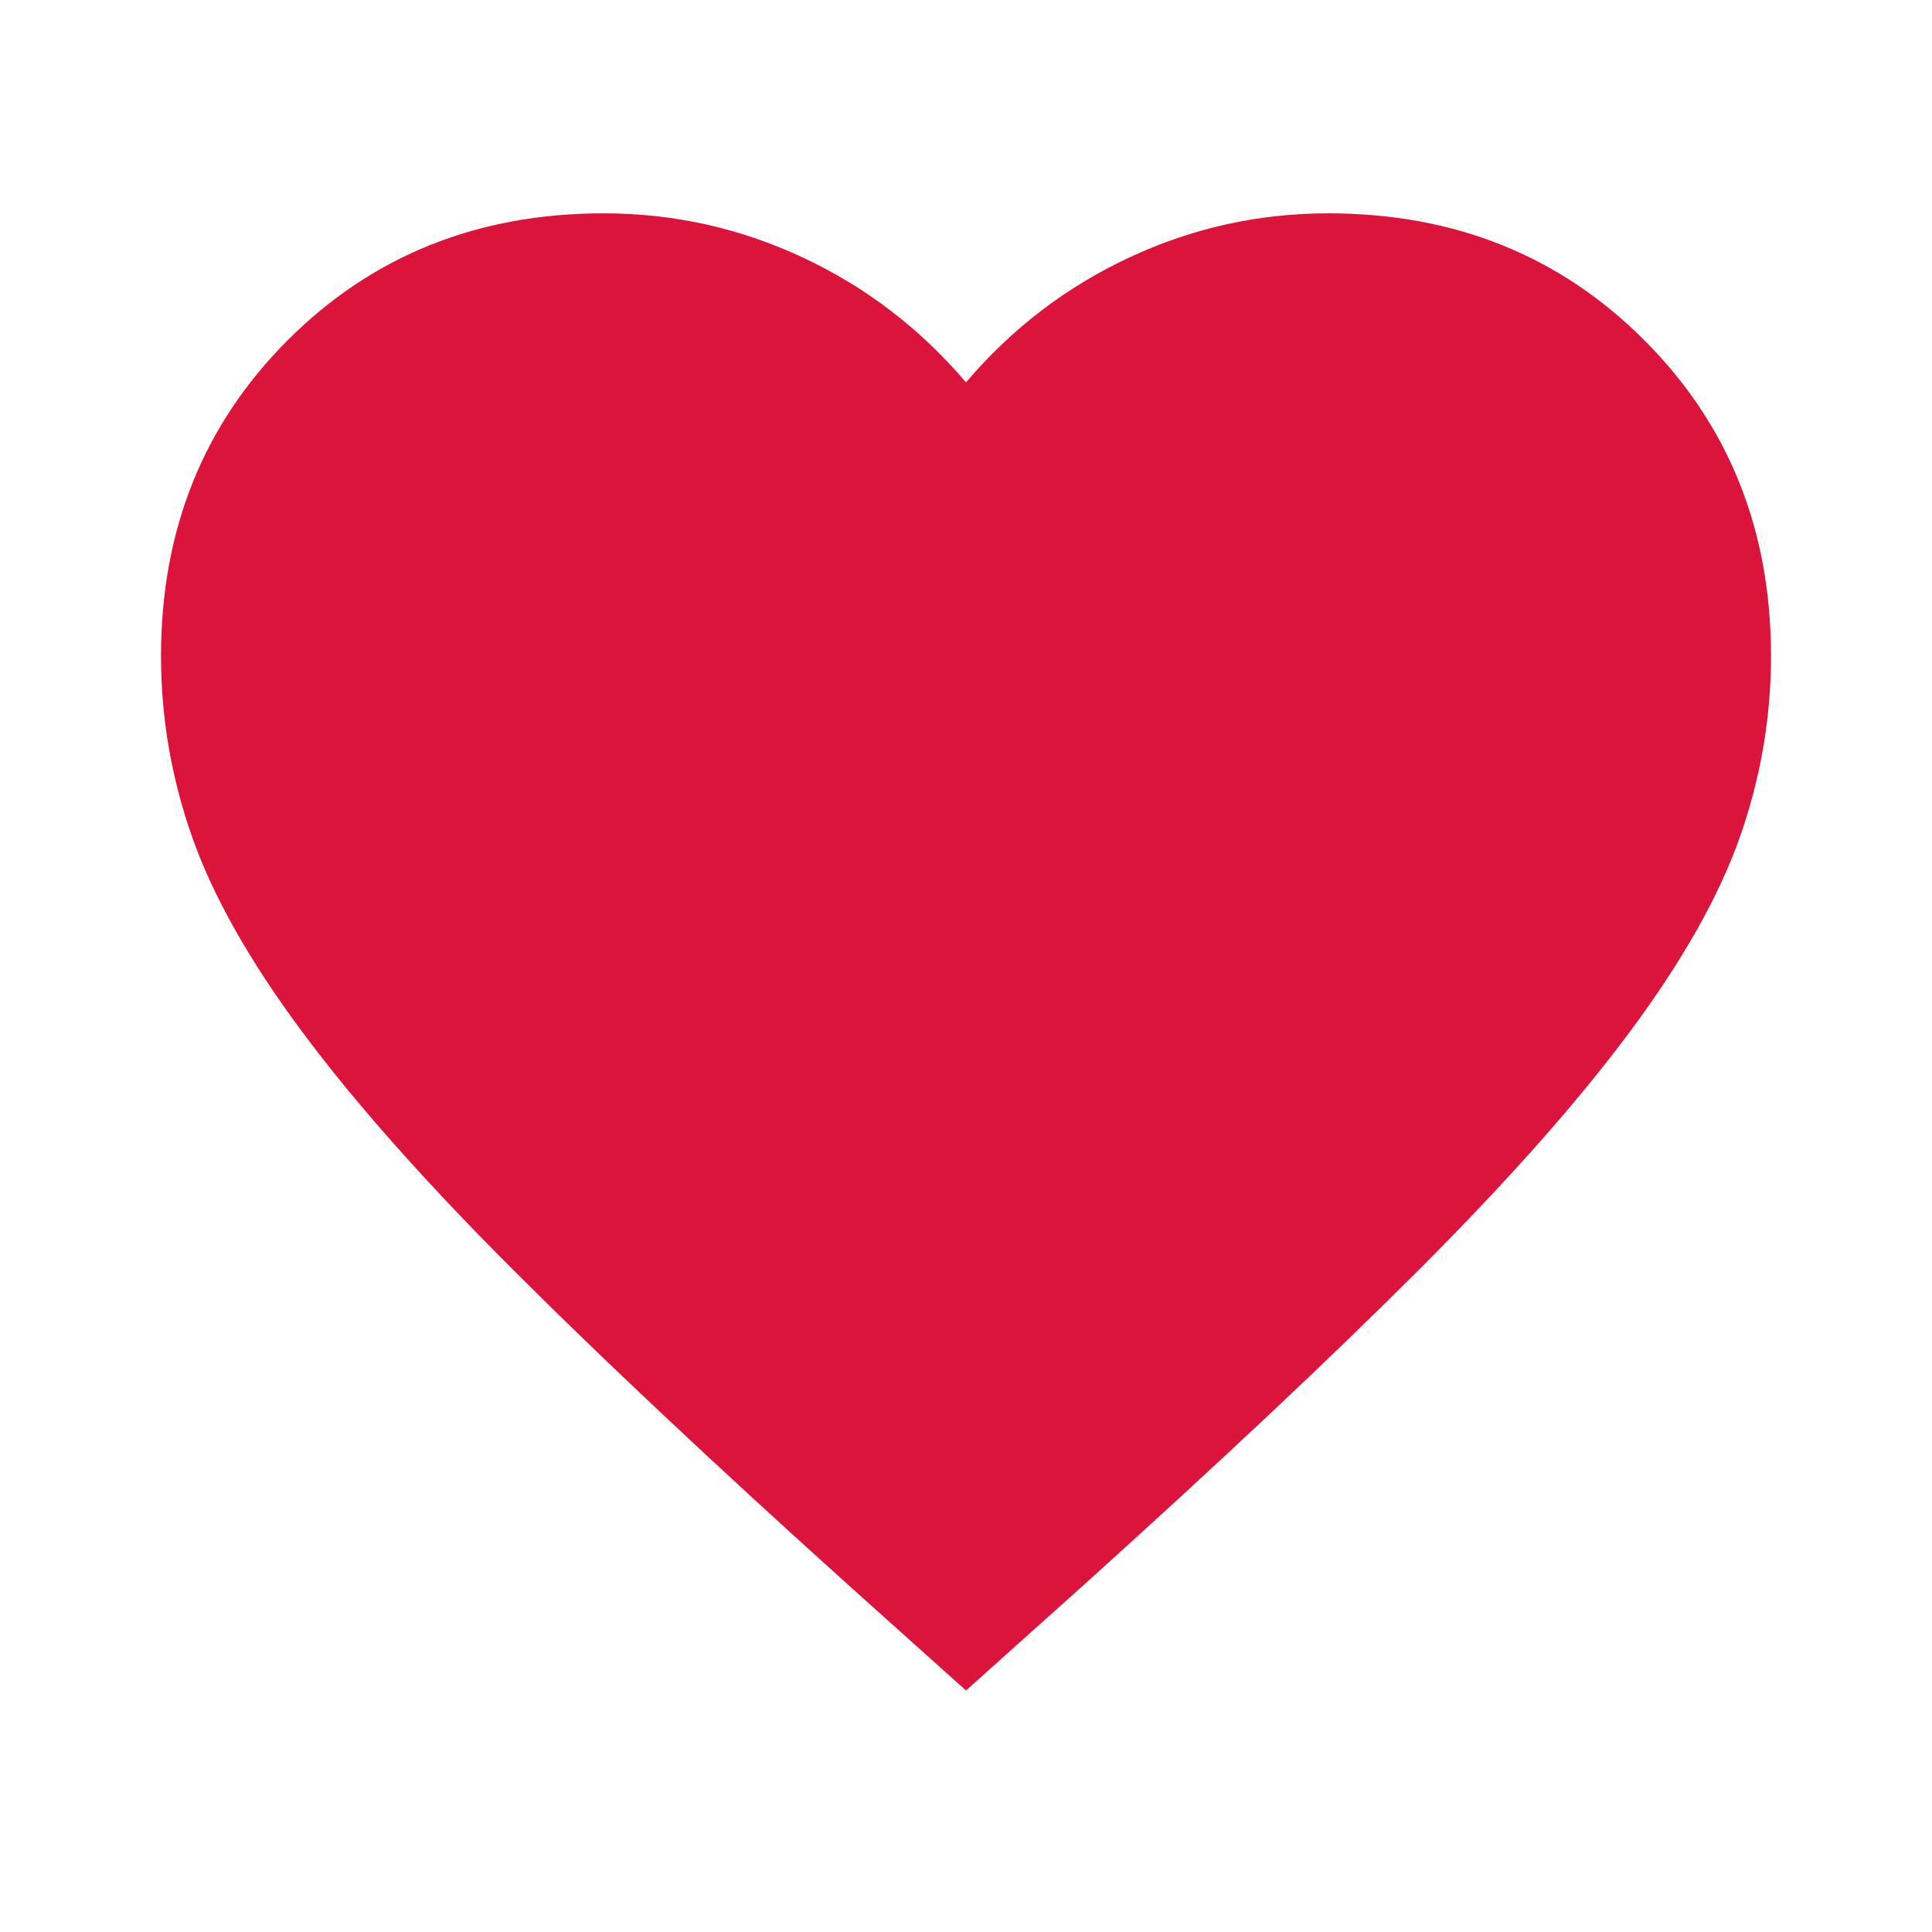
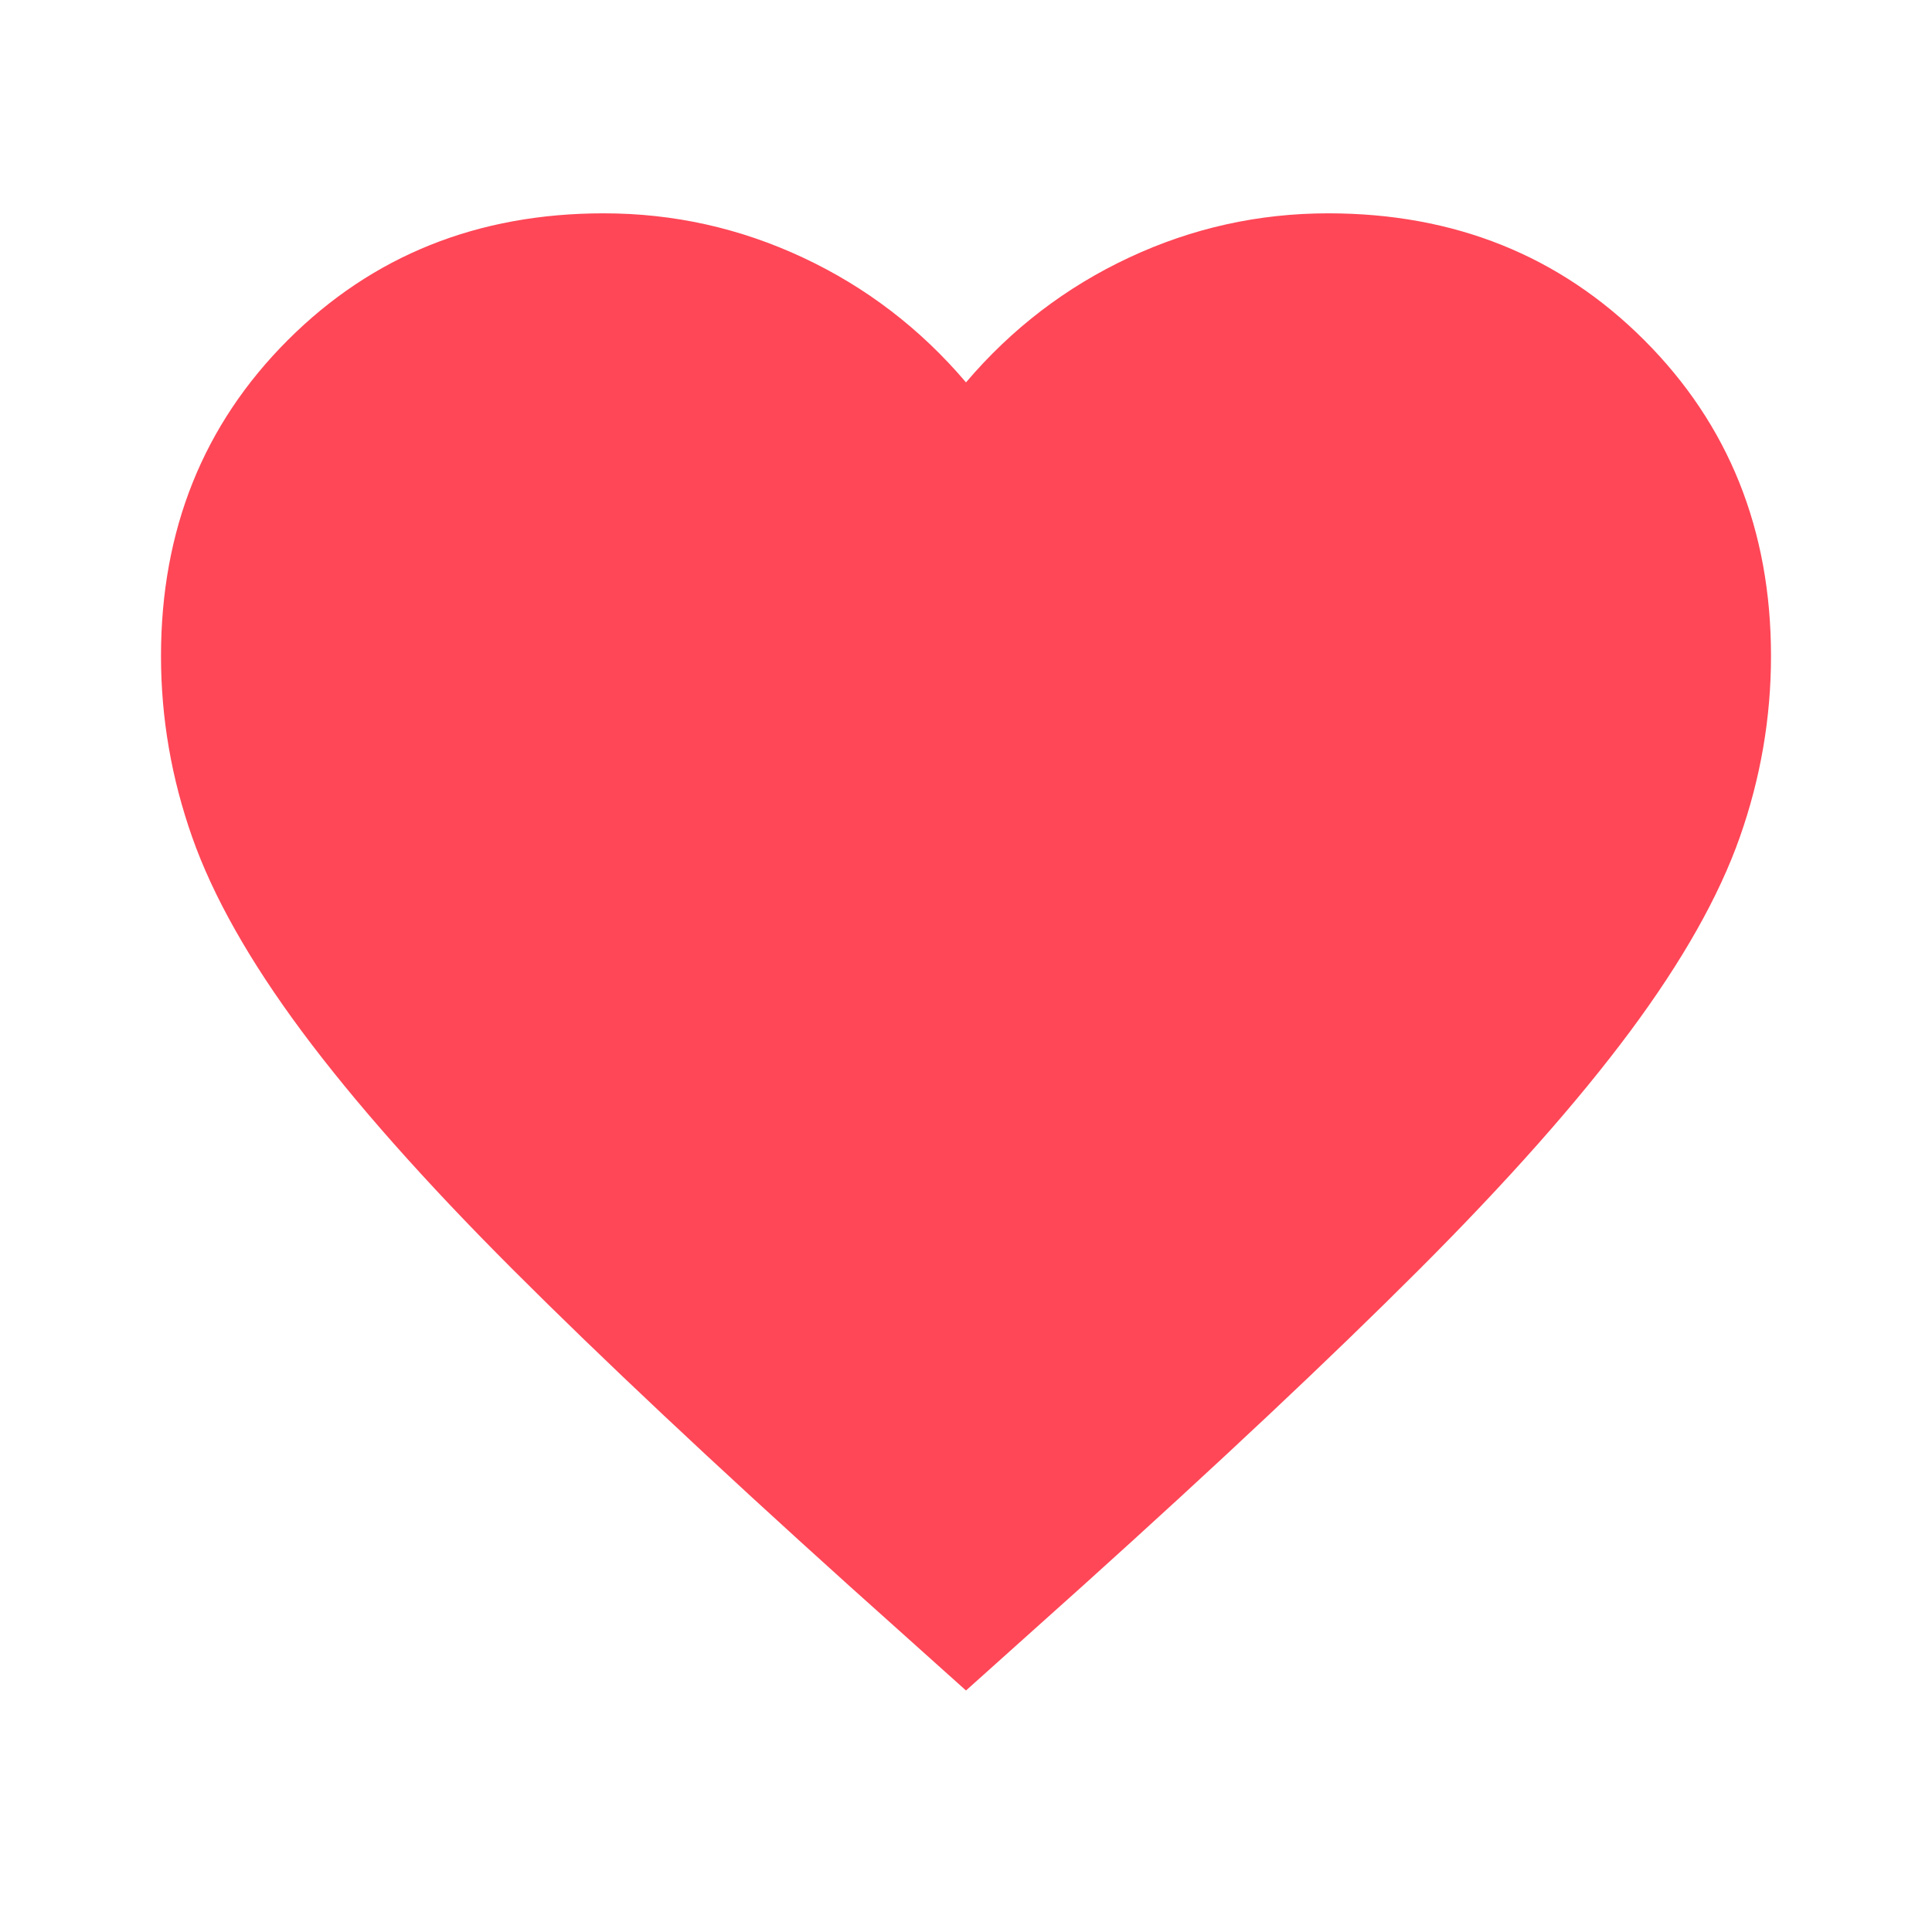
- <svg xmlns="http://www.w3.org/2000/svg" height="24" viewBox="0 -960 960 960" width="24" fill="#dc143c">
+ <svg xmlns="http://www.w3.org/2000/svg" height="24" viewBox="0 -960 960 960" width="24" fill="#ff4757">
  <path d="m480-120-58-52q-101-91-167-157T150-447.5Q111-500 95.5-544T80-634q0-94 63-157t157-63q52 0 99 22t81 62q34-40 81-62t99-22q94 0 157 63t63 157q0 46-15.5 90T810-447.5Q771-395 705-329T538-172l-58 52Z" />
</svg>
